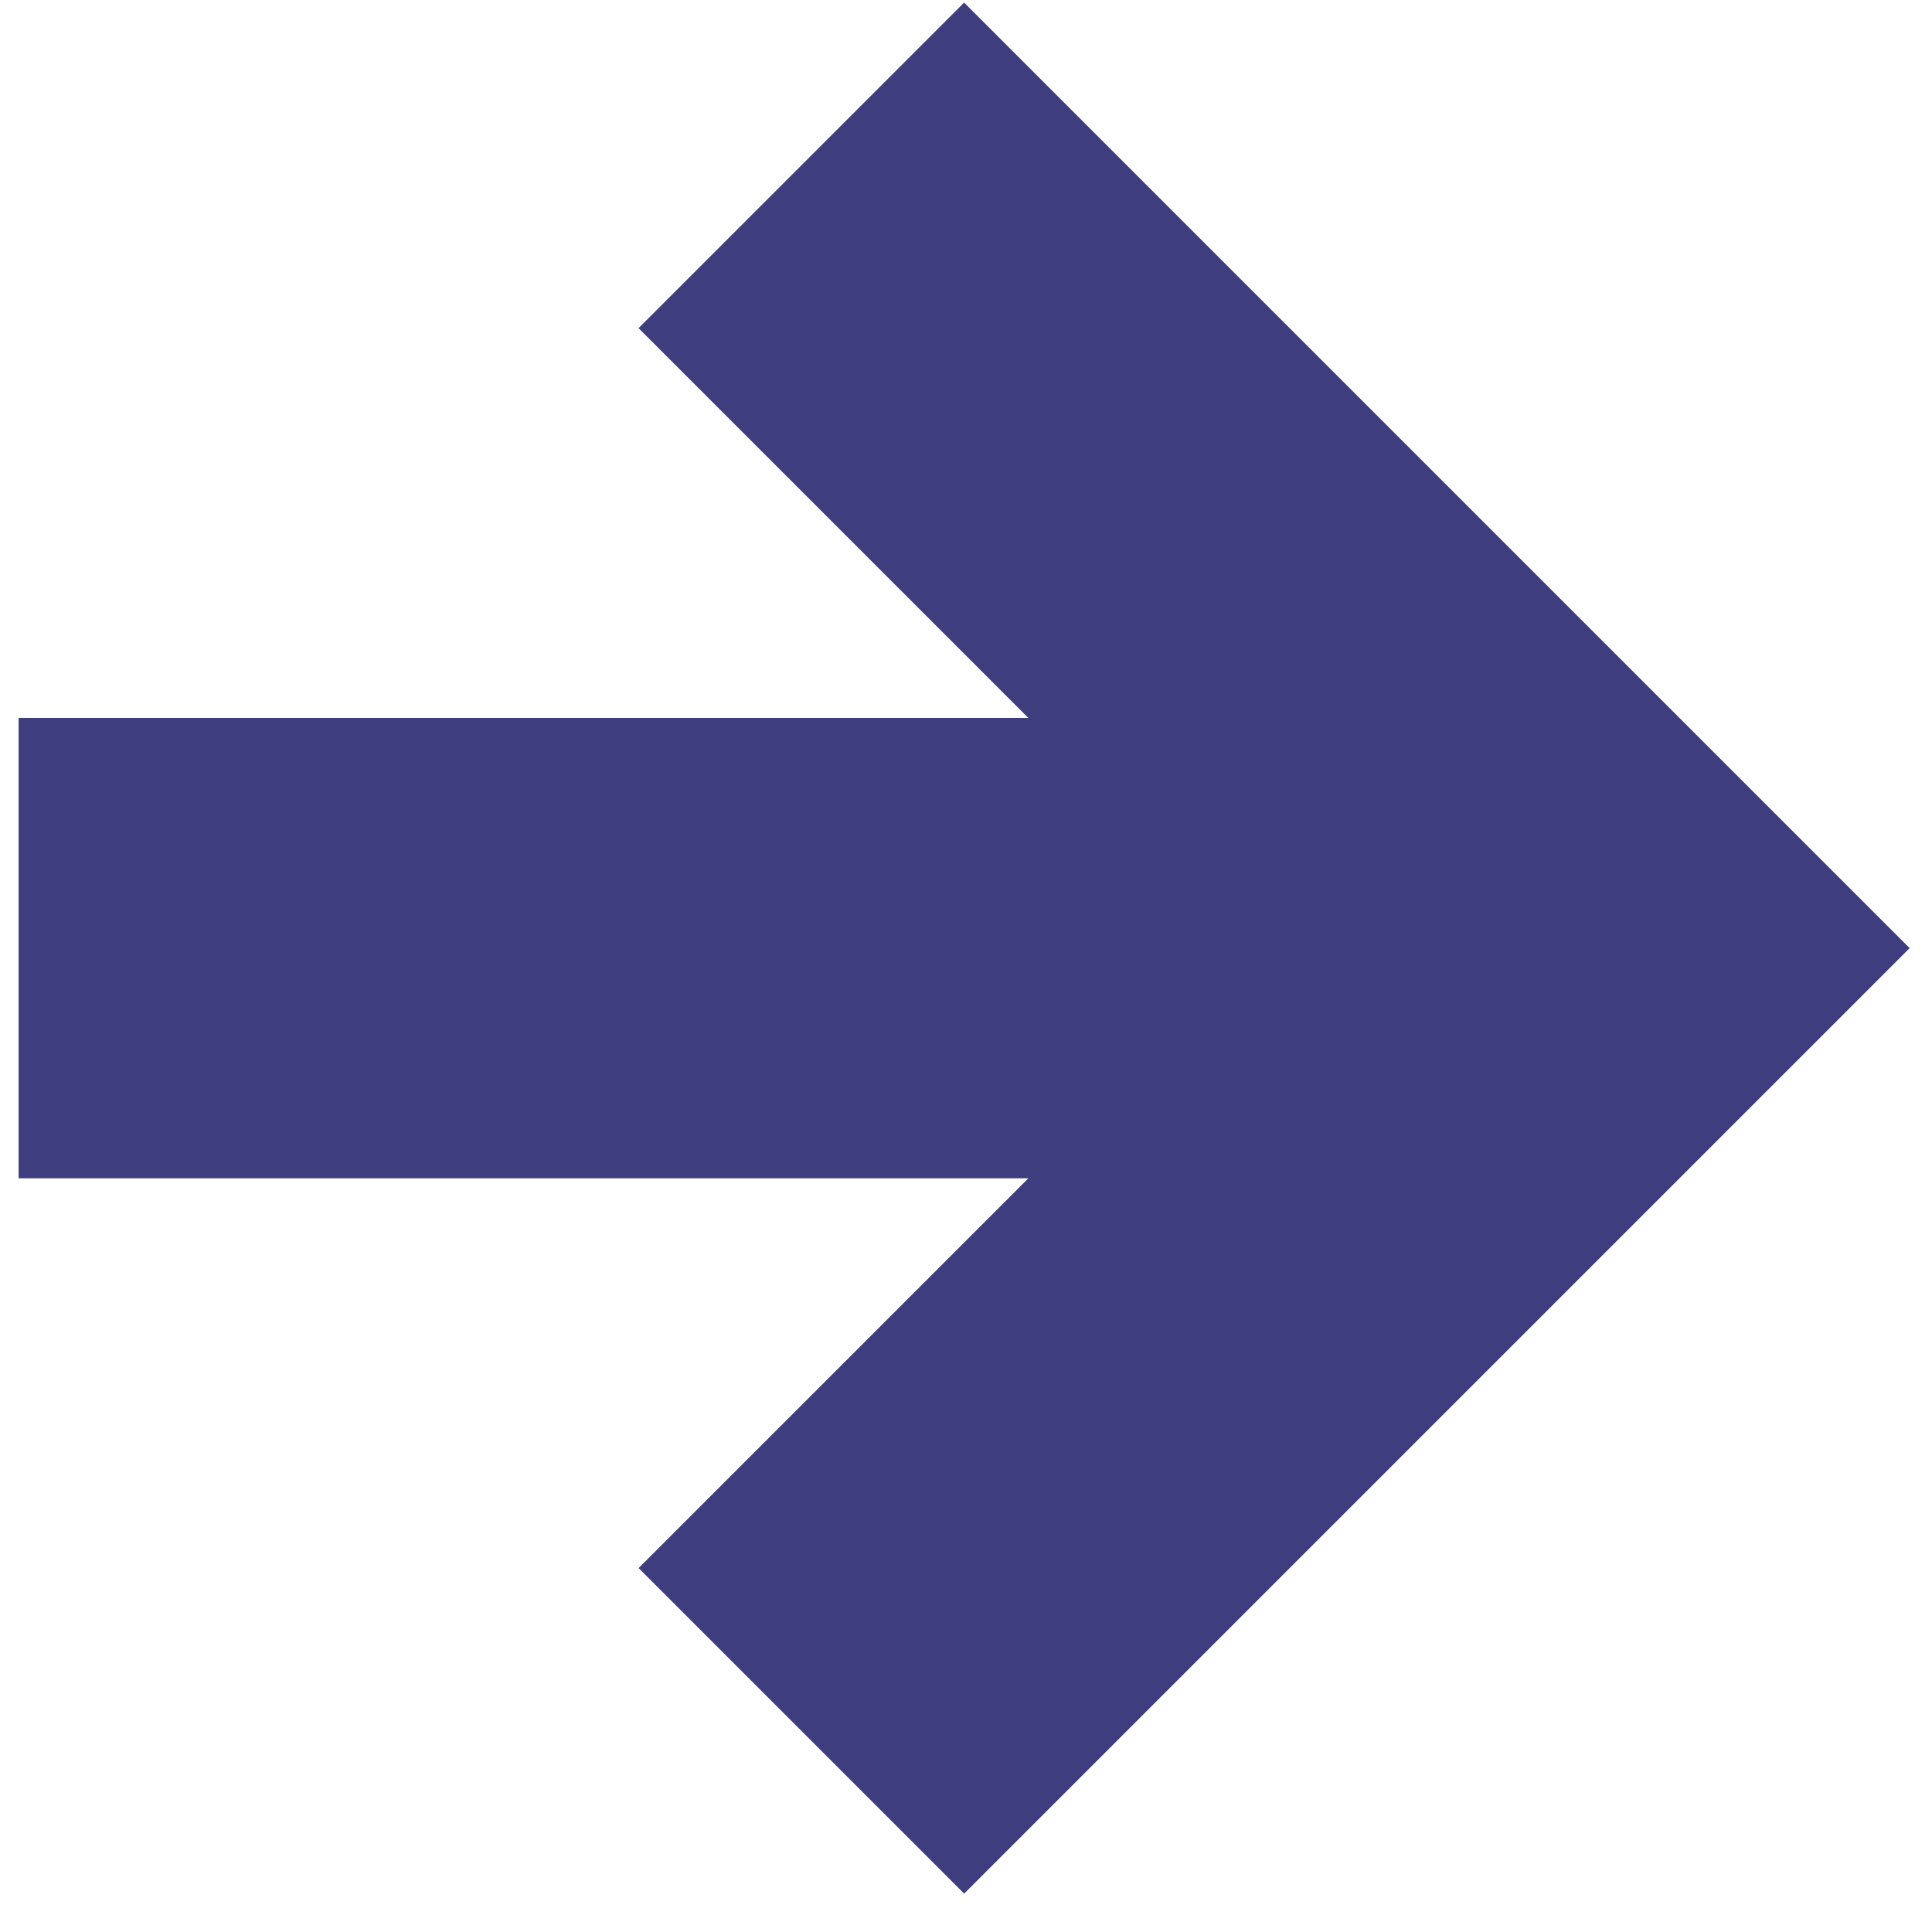
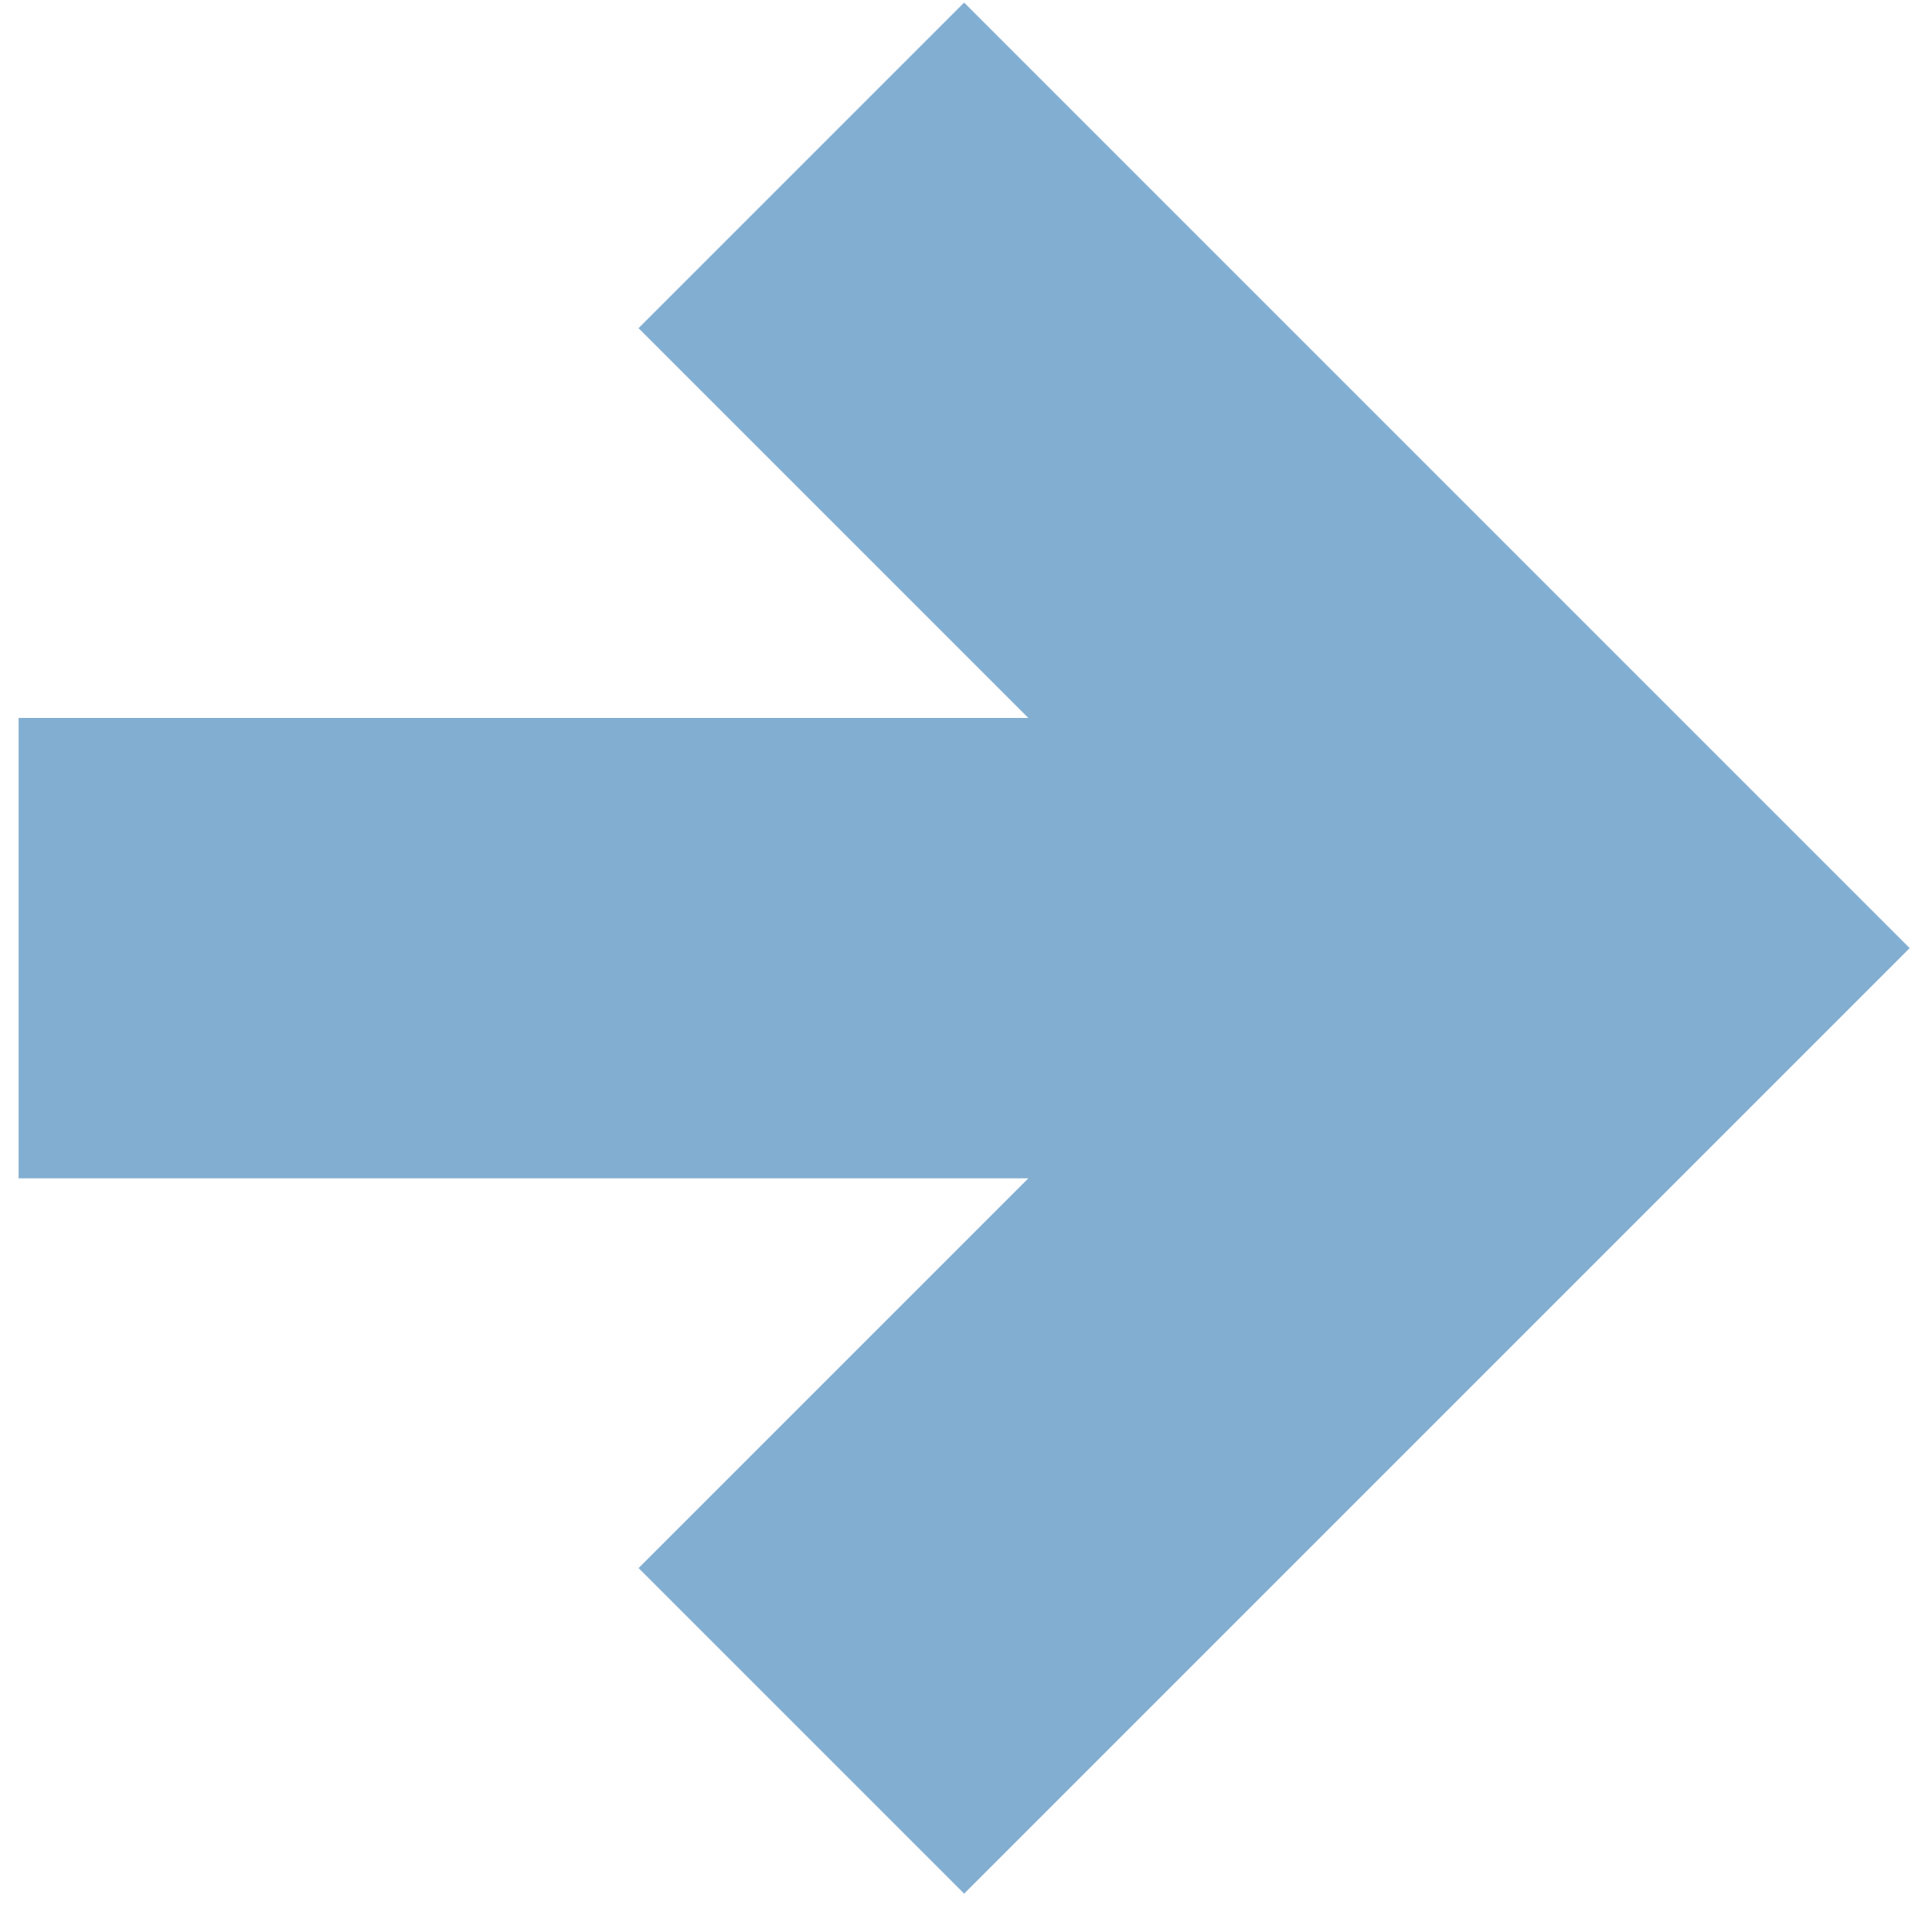
<svg xmlns="http://www.w3.org/2000/svg" width="39px" height="39px" viewBox="0 0 39 39" version="1.1">
  <defs />
  <g id="Page-1" stroke="none" stroke-width="1" fill="none" fill-rule="evenodd">
-     <g id="02_Transactions" transform="translate(-702, -726)" fill="#3E3E7E">
+     <g id="02_Transactions" transform="translate(-702, -726)" fill="#82aed1">
      <g id="Accordions" transform="translate(231, 276)">
        <g id="OPEN_Accordion_Claim" transform="translate(0, 330)">
          <polygon id="ICON_Sent-arrow" transform="translate(488.1391, 139.1391) rotate(-135) translate(-488.1391, -139.1391) " points="496.707 124 482.294 138.412 482.294 127.286 473 127.286 473 154.278 499.993 154.278 499.993 144.984 488.865 144.984 503.278 130.571" />
        </g>
      </g>
    </g>
  </g>
</svg>
